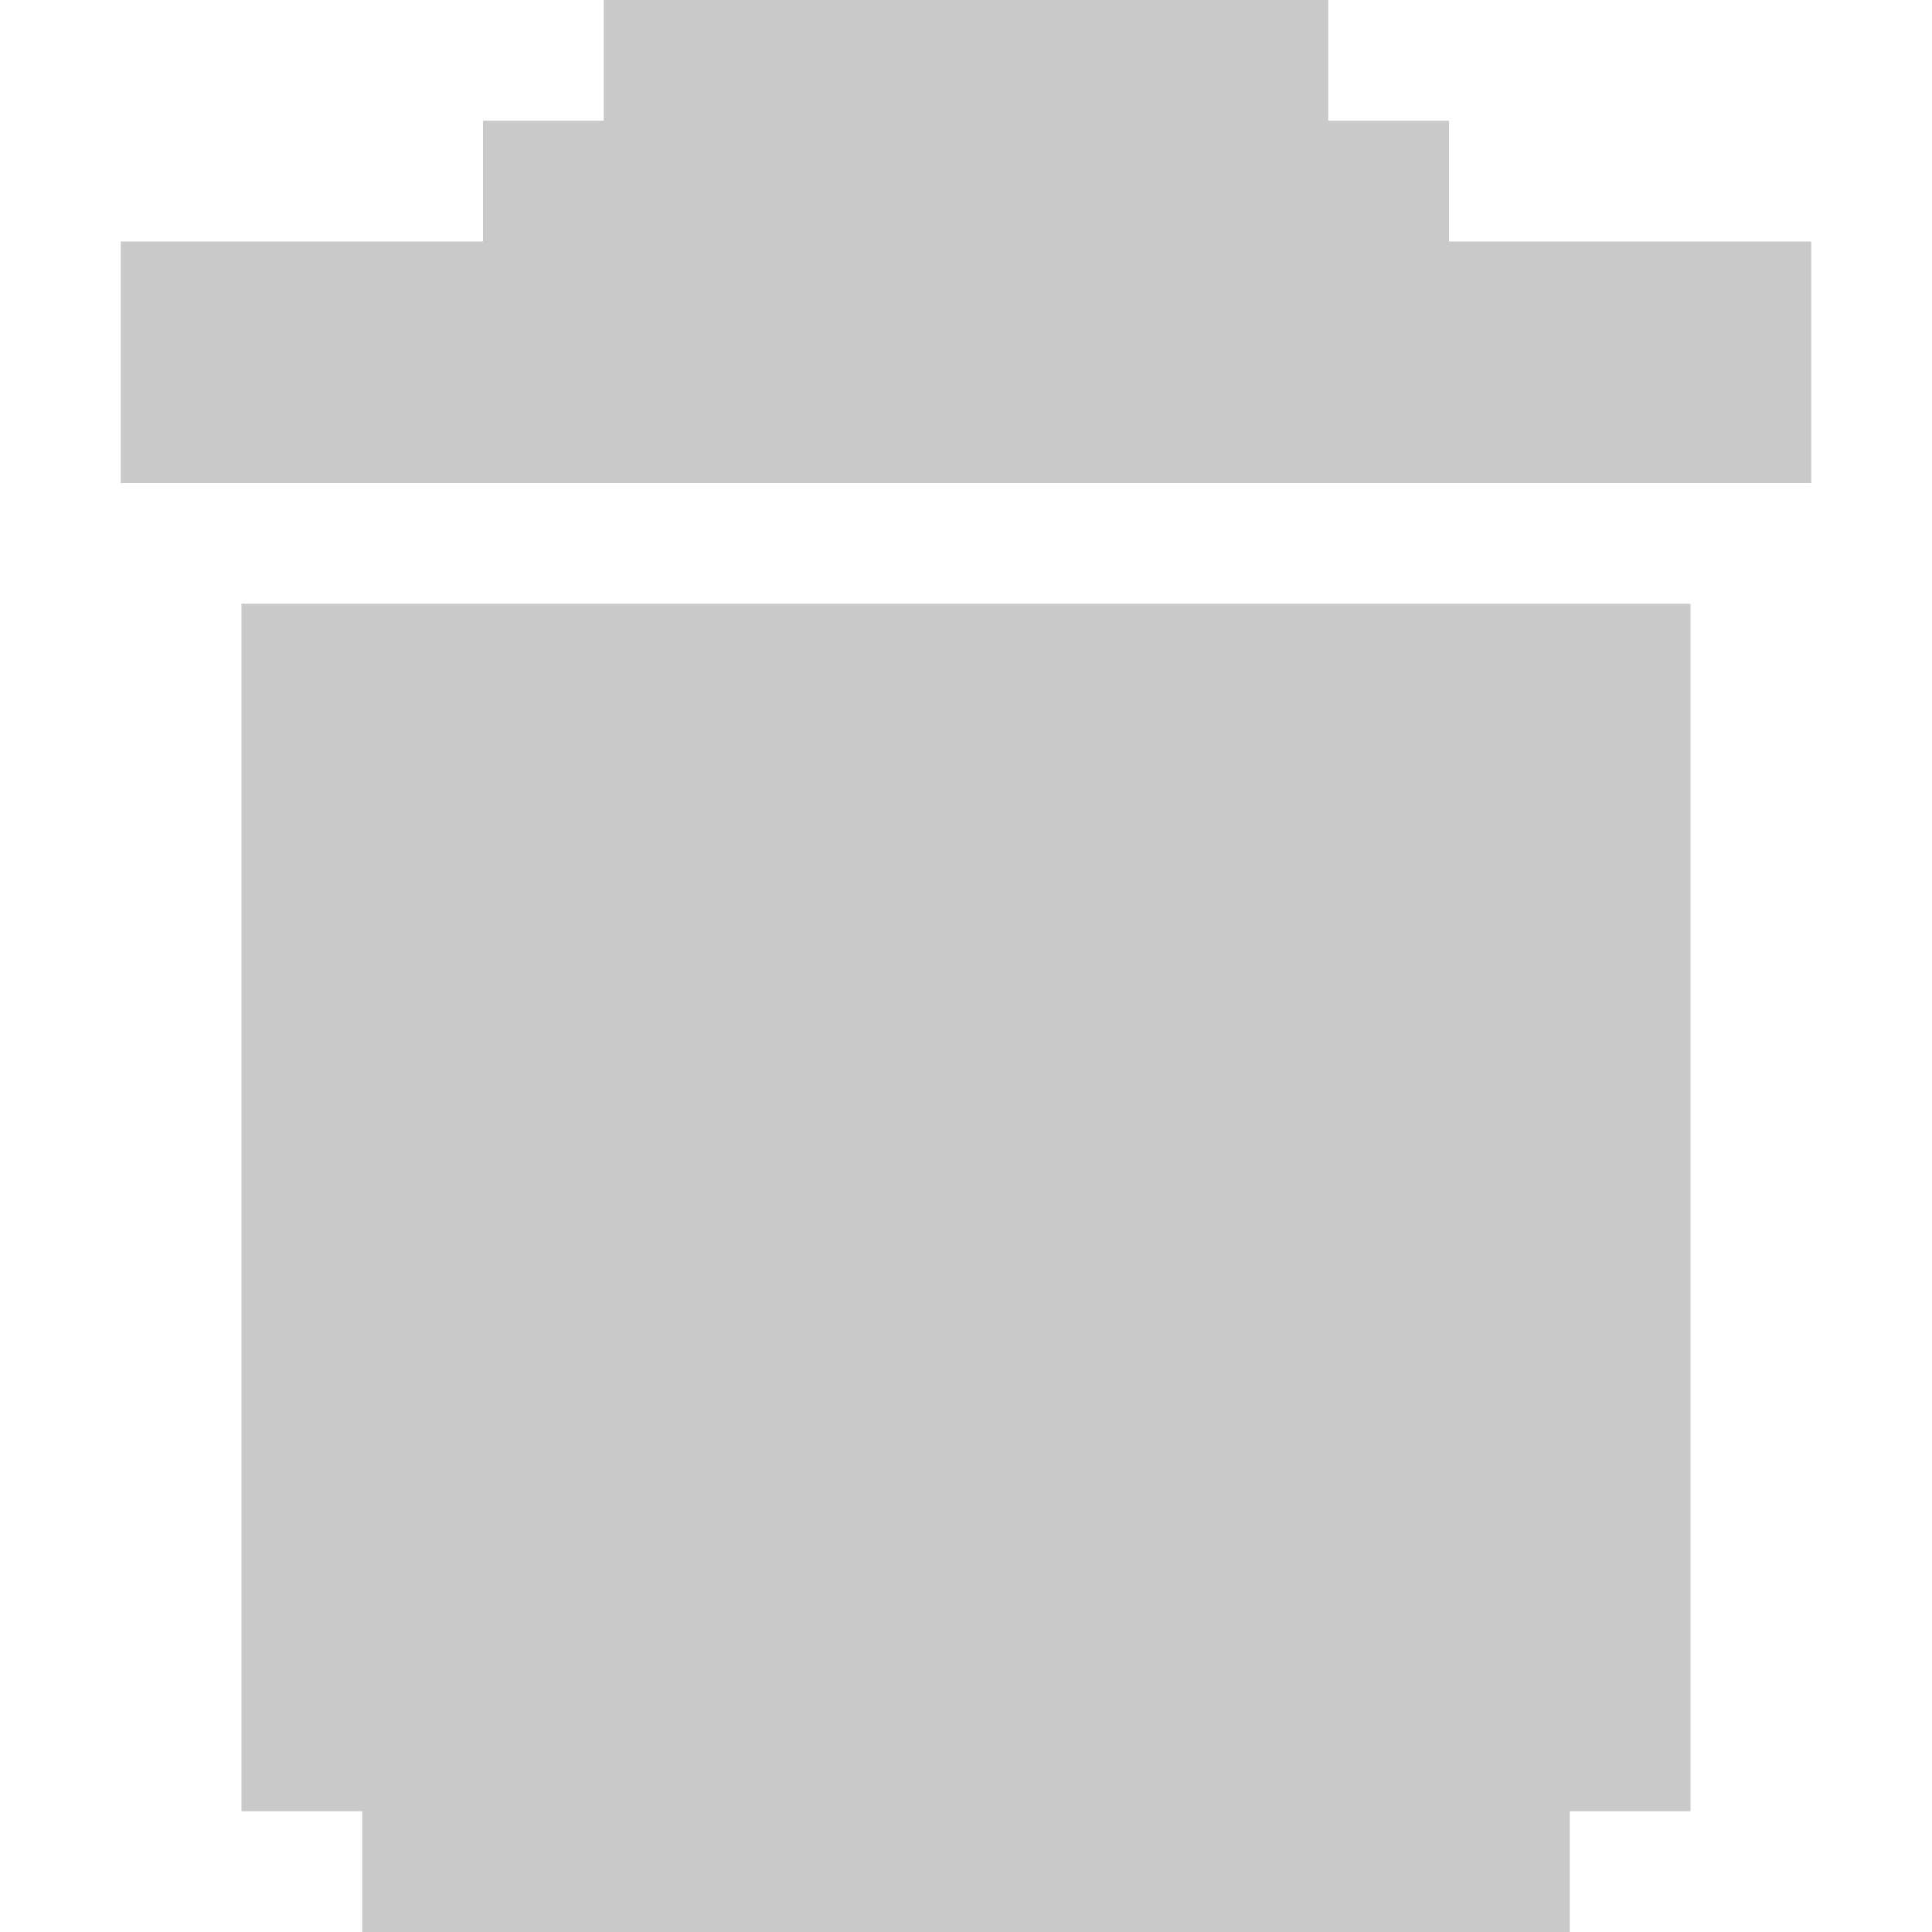
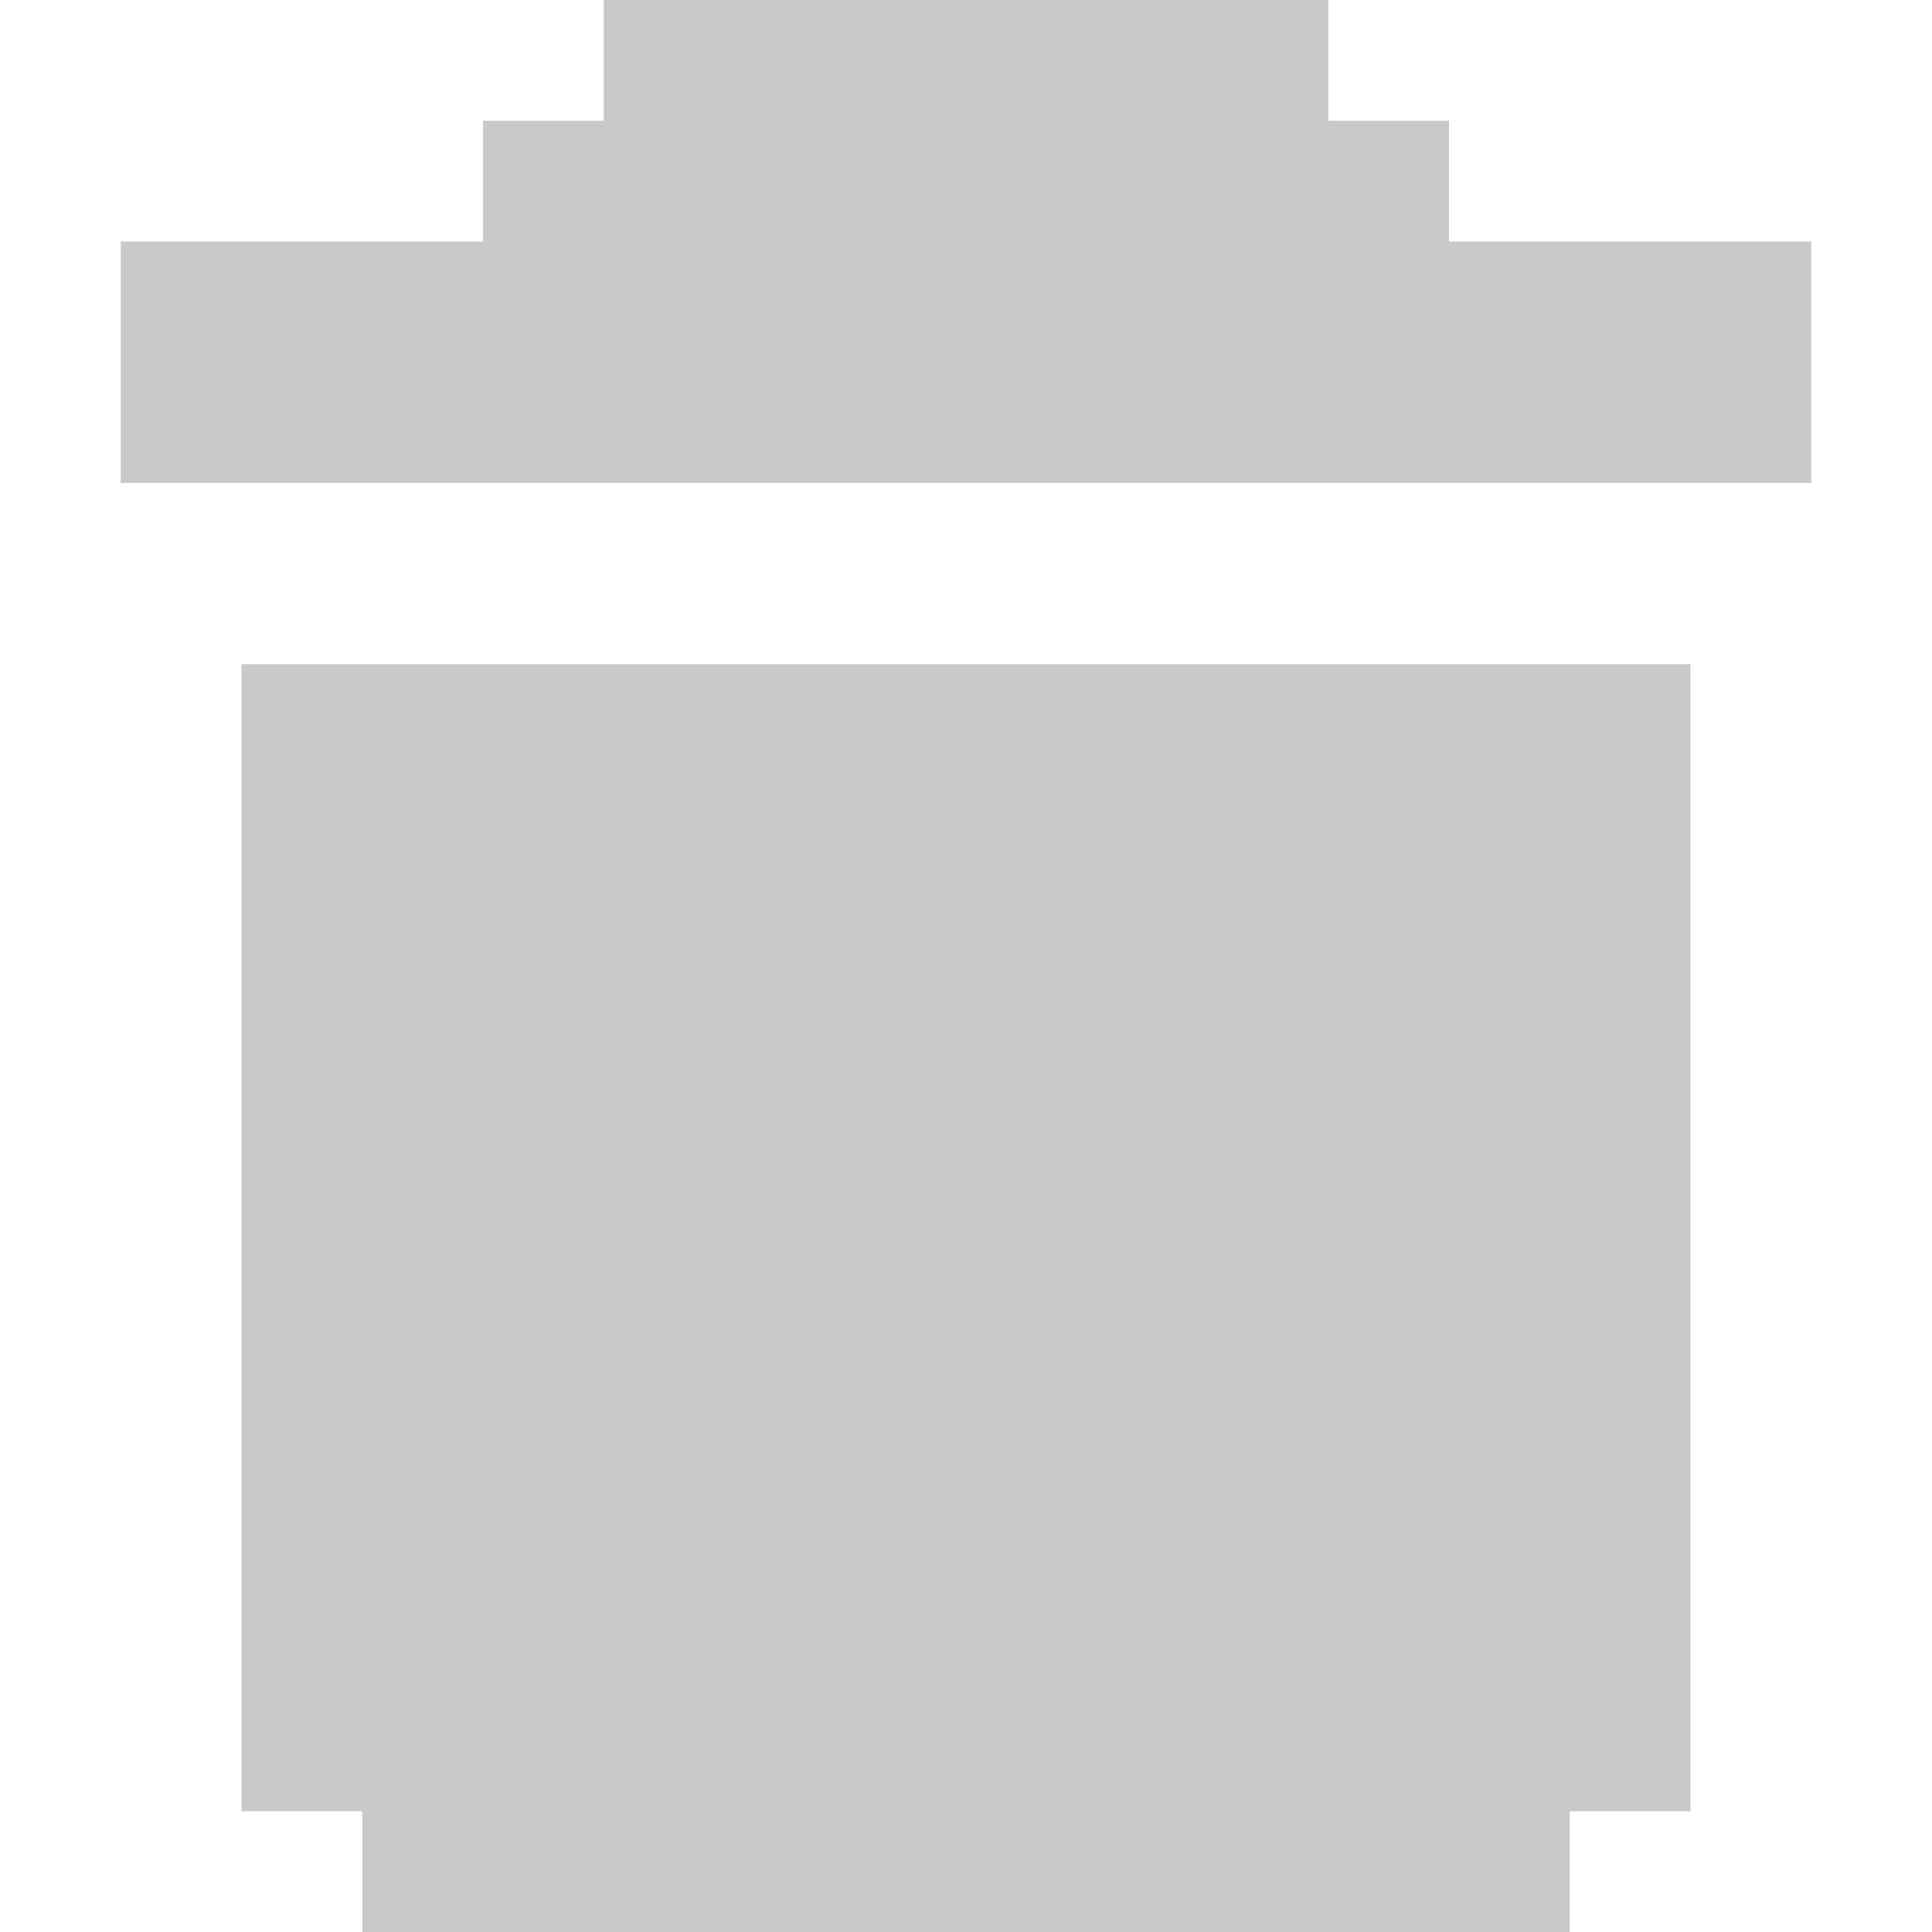
<svg xmlns="http://www.w3.org/2000/svg" width="32" height="32" viewBox="0 0 32 32" id="svg2" version="1.1">
  <defs id="defs4">
    <filter style="color-interpolation-filters:sRGB;" id="filter5026">
      <feFlood flood-opacity="0.502" flood-color="rgb(0,0,0)" result="flood" id="feFlood5028" />
      <feComposite in="flood" in2="SourceGraphic" operator="in" result="composite1" id="feComposite5030" />
      <feGaussianBlur in="composite1" stdDeviation="0" result="blur" id="feGaussianBlur5032" />
      <feOffset dx="2.77556e-017" dy="-2" result="offset" id="feOffset5034" />
      <feComposite in="SourceGraphic" in2="offset" operator="over" result="composite2" id="feComposite5036" />
    </filter>
    <filter style="color-interpolation-filters:sRGB;" id="filter6180">
      <feFlood flood-opacity="0.502" flood-color="rgb(0,0,0)" result="flood" id="feFlood6182" />
      <feComposite in="flood" in2="SourceGraphic" operator="in" result="composite1" id="feComposite6184" />
      <feGaussianBlur in="composite1" stdDeviation="0" result="blur" id="feGaussianBlur6186" />
      <feOffset dx="2.77556e-017" dy="-2" result="offset" id="feOffset6188" />
      <feComposite in="SourceGraphic" in2="offset" operator="over" result="composite2" id="feComposite6190" />
    </filter>
    <filter style="color-interpolation-filters:sRGB;" id="filter7302">
      <feFlood flood-opacity="0.502" flood-color="rgb(0,0,0)" result="flood" id="feFlood7304" />
      <feComposite in="flood" in2="SourceGraphic" operator="in" result="composite1" id="feComposite7306" />
      <feGaussianBlur in="composite1" stdDeviation="0" result="blur" id="feGaussianBlur7308" />
      <feOffset dx="0" dy="2" result="offset" id="feOffset7310" />
      <feComposite in="SourceGraphic" in2="offset" operator="over" result="composite2" id="feComposite7312" />
    </filter>
  </defs>
  <g id="layer4" style="display:inline">
    <path style="display:inline;opacity:1;fill:#cac9c9" d="M 10,0 10,2 8,2 8,4 2,4 2,8 8,8 24,8 30,8 30,4 24,4 24,2 22,2 22,0 Z" id="path7958-0-0" />
-     <path style="opacity:1;fill:#cac9c9;fill-opacity:1;stroke:none;stroke-width:2;stroke-linecap:butt;stroke-linejoin:bevel;stroke-miterlimit:4;stroke-dasharray:none;stroke-dashoffset:1;stroke-opacity:1" d="m 4,10 0,20 2,0 0,2 20,0 0,-2 2,0 0,-20 z" id="rect4178" />
+     <path style="opacity:1;fill:#cac9c9;fill-opacity:1;stroke:none;stroke-width:2;stroke-linecap:butt;stroke-linejoin:bevel;stroke-miterlimit:4;stroke-dasharray:none;stroke-dashoffset:1;stroke-opacity:1" d="m 4,11 0,19 2,0 0,2 20,0 0,-2 2,0 0,-19 z" id="rect4178" />
  </g>
</svg>
